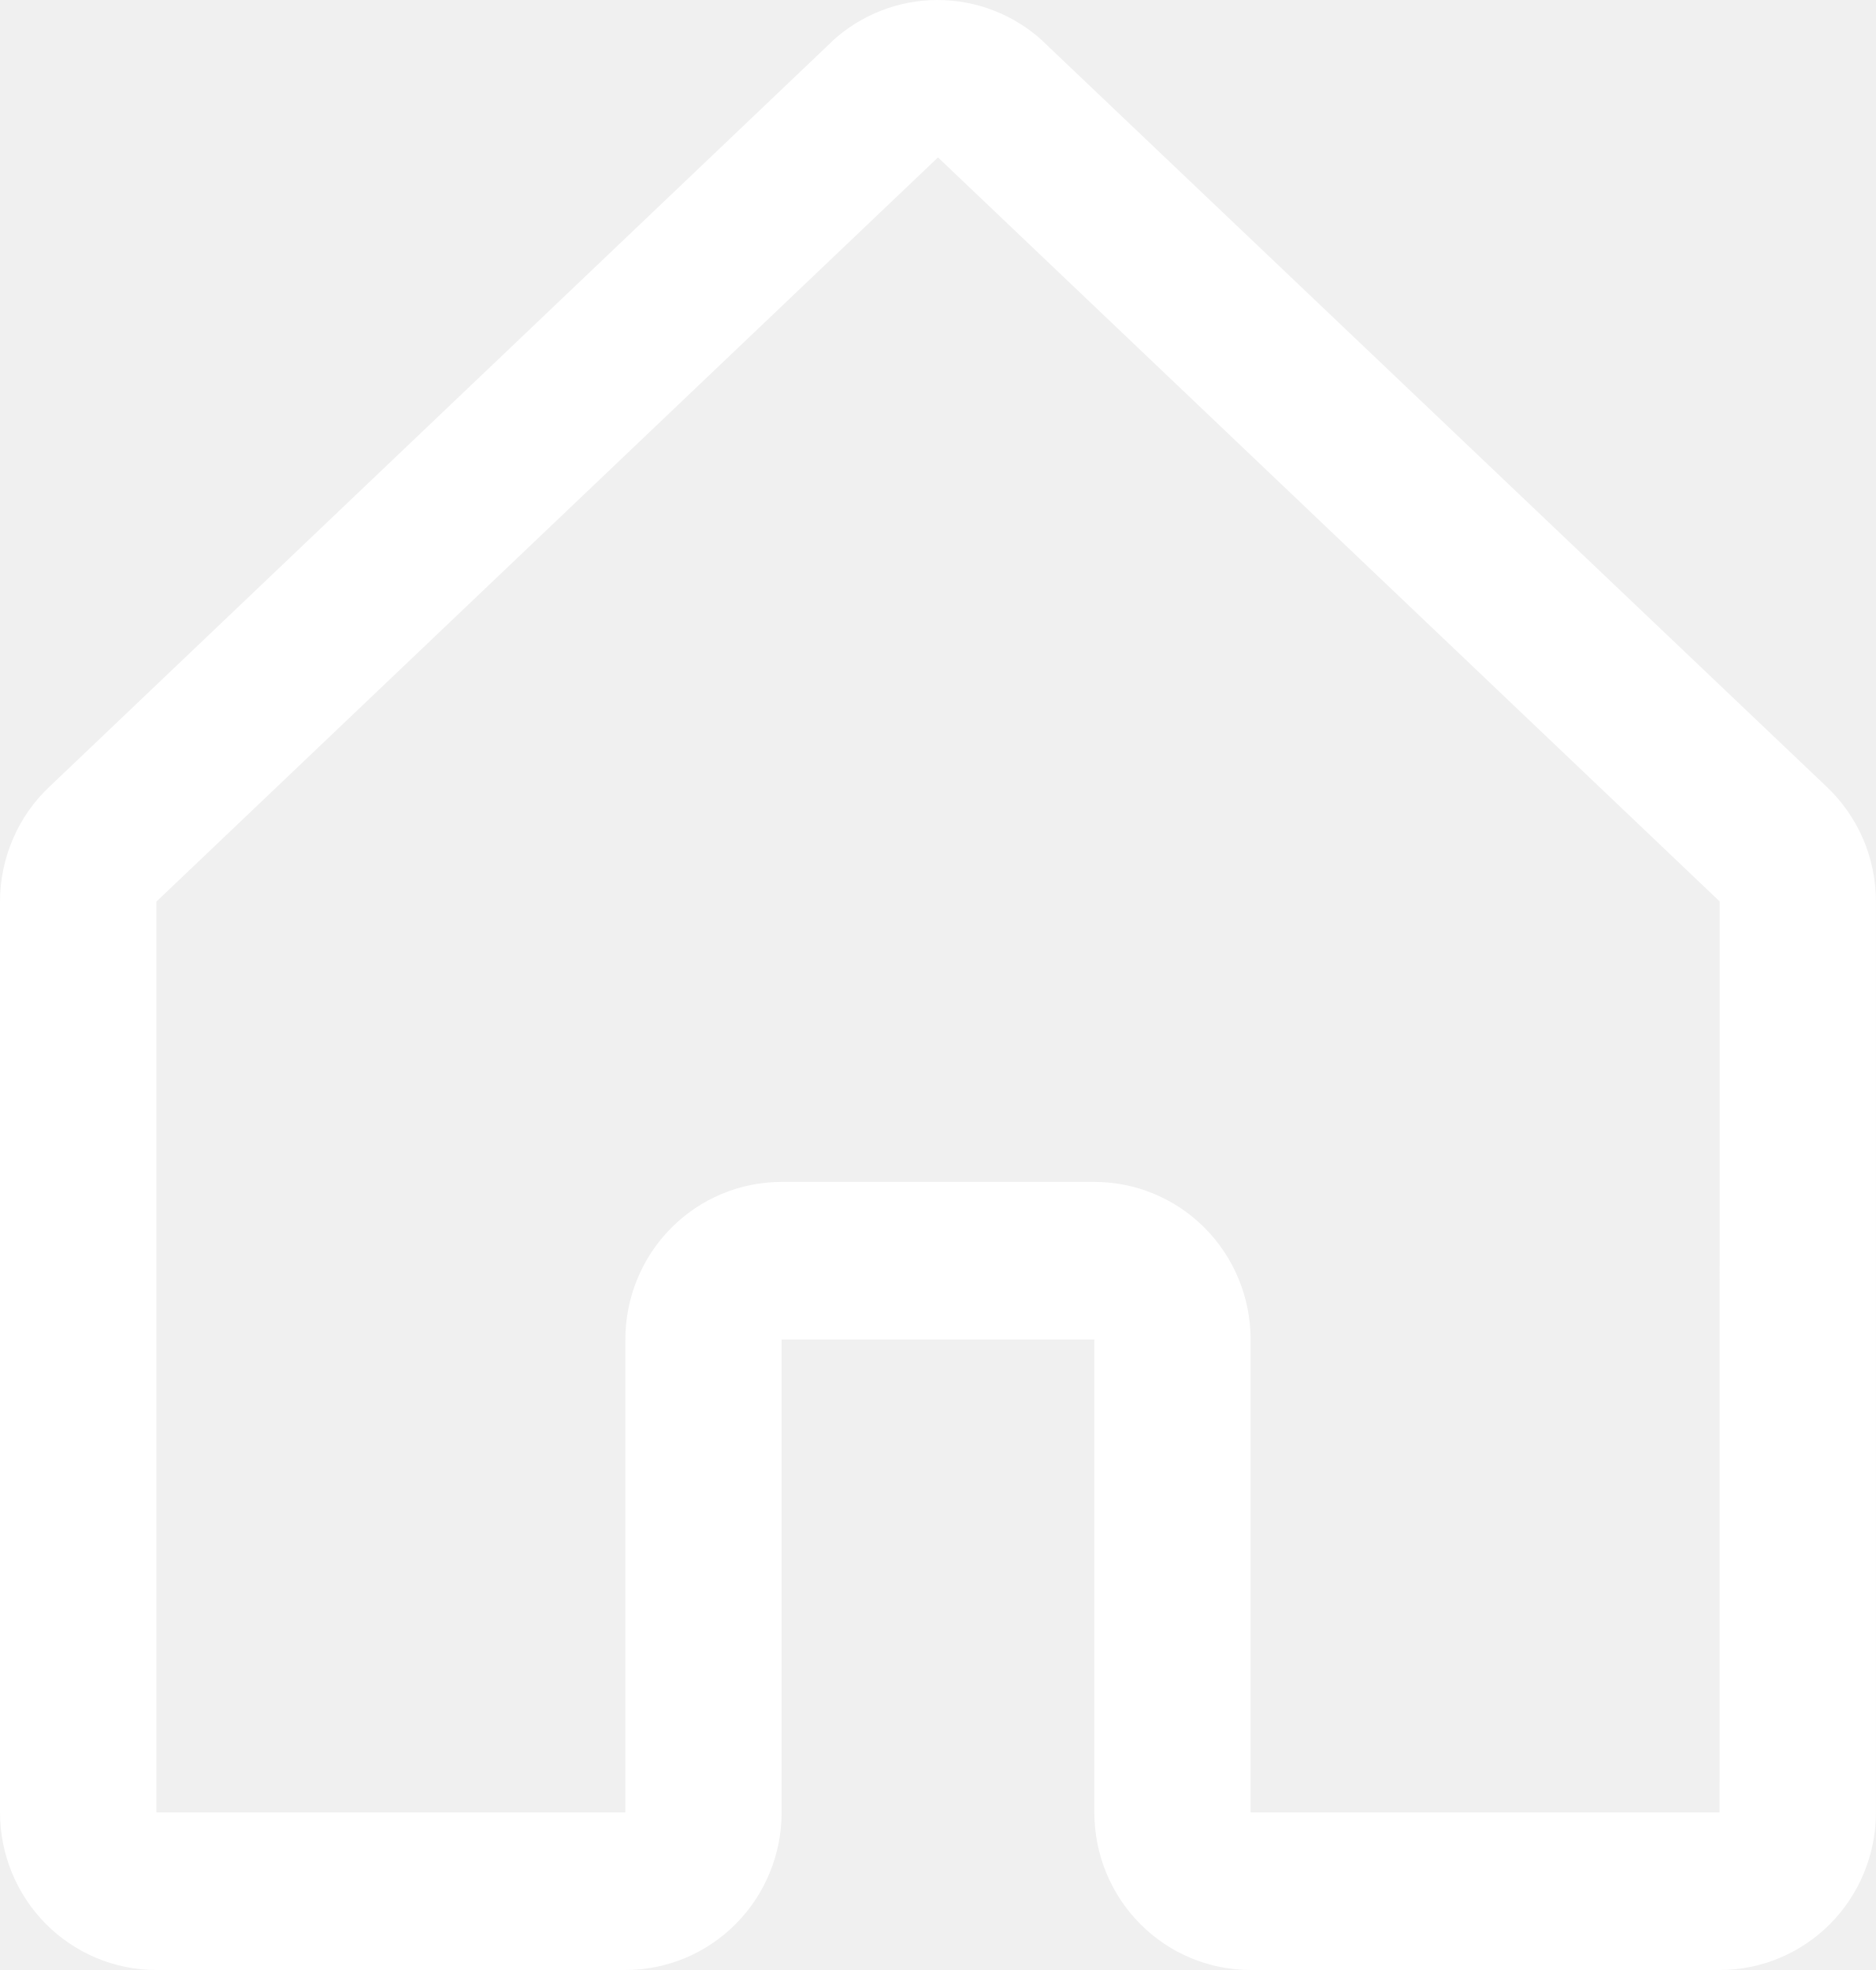
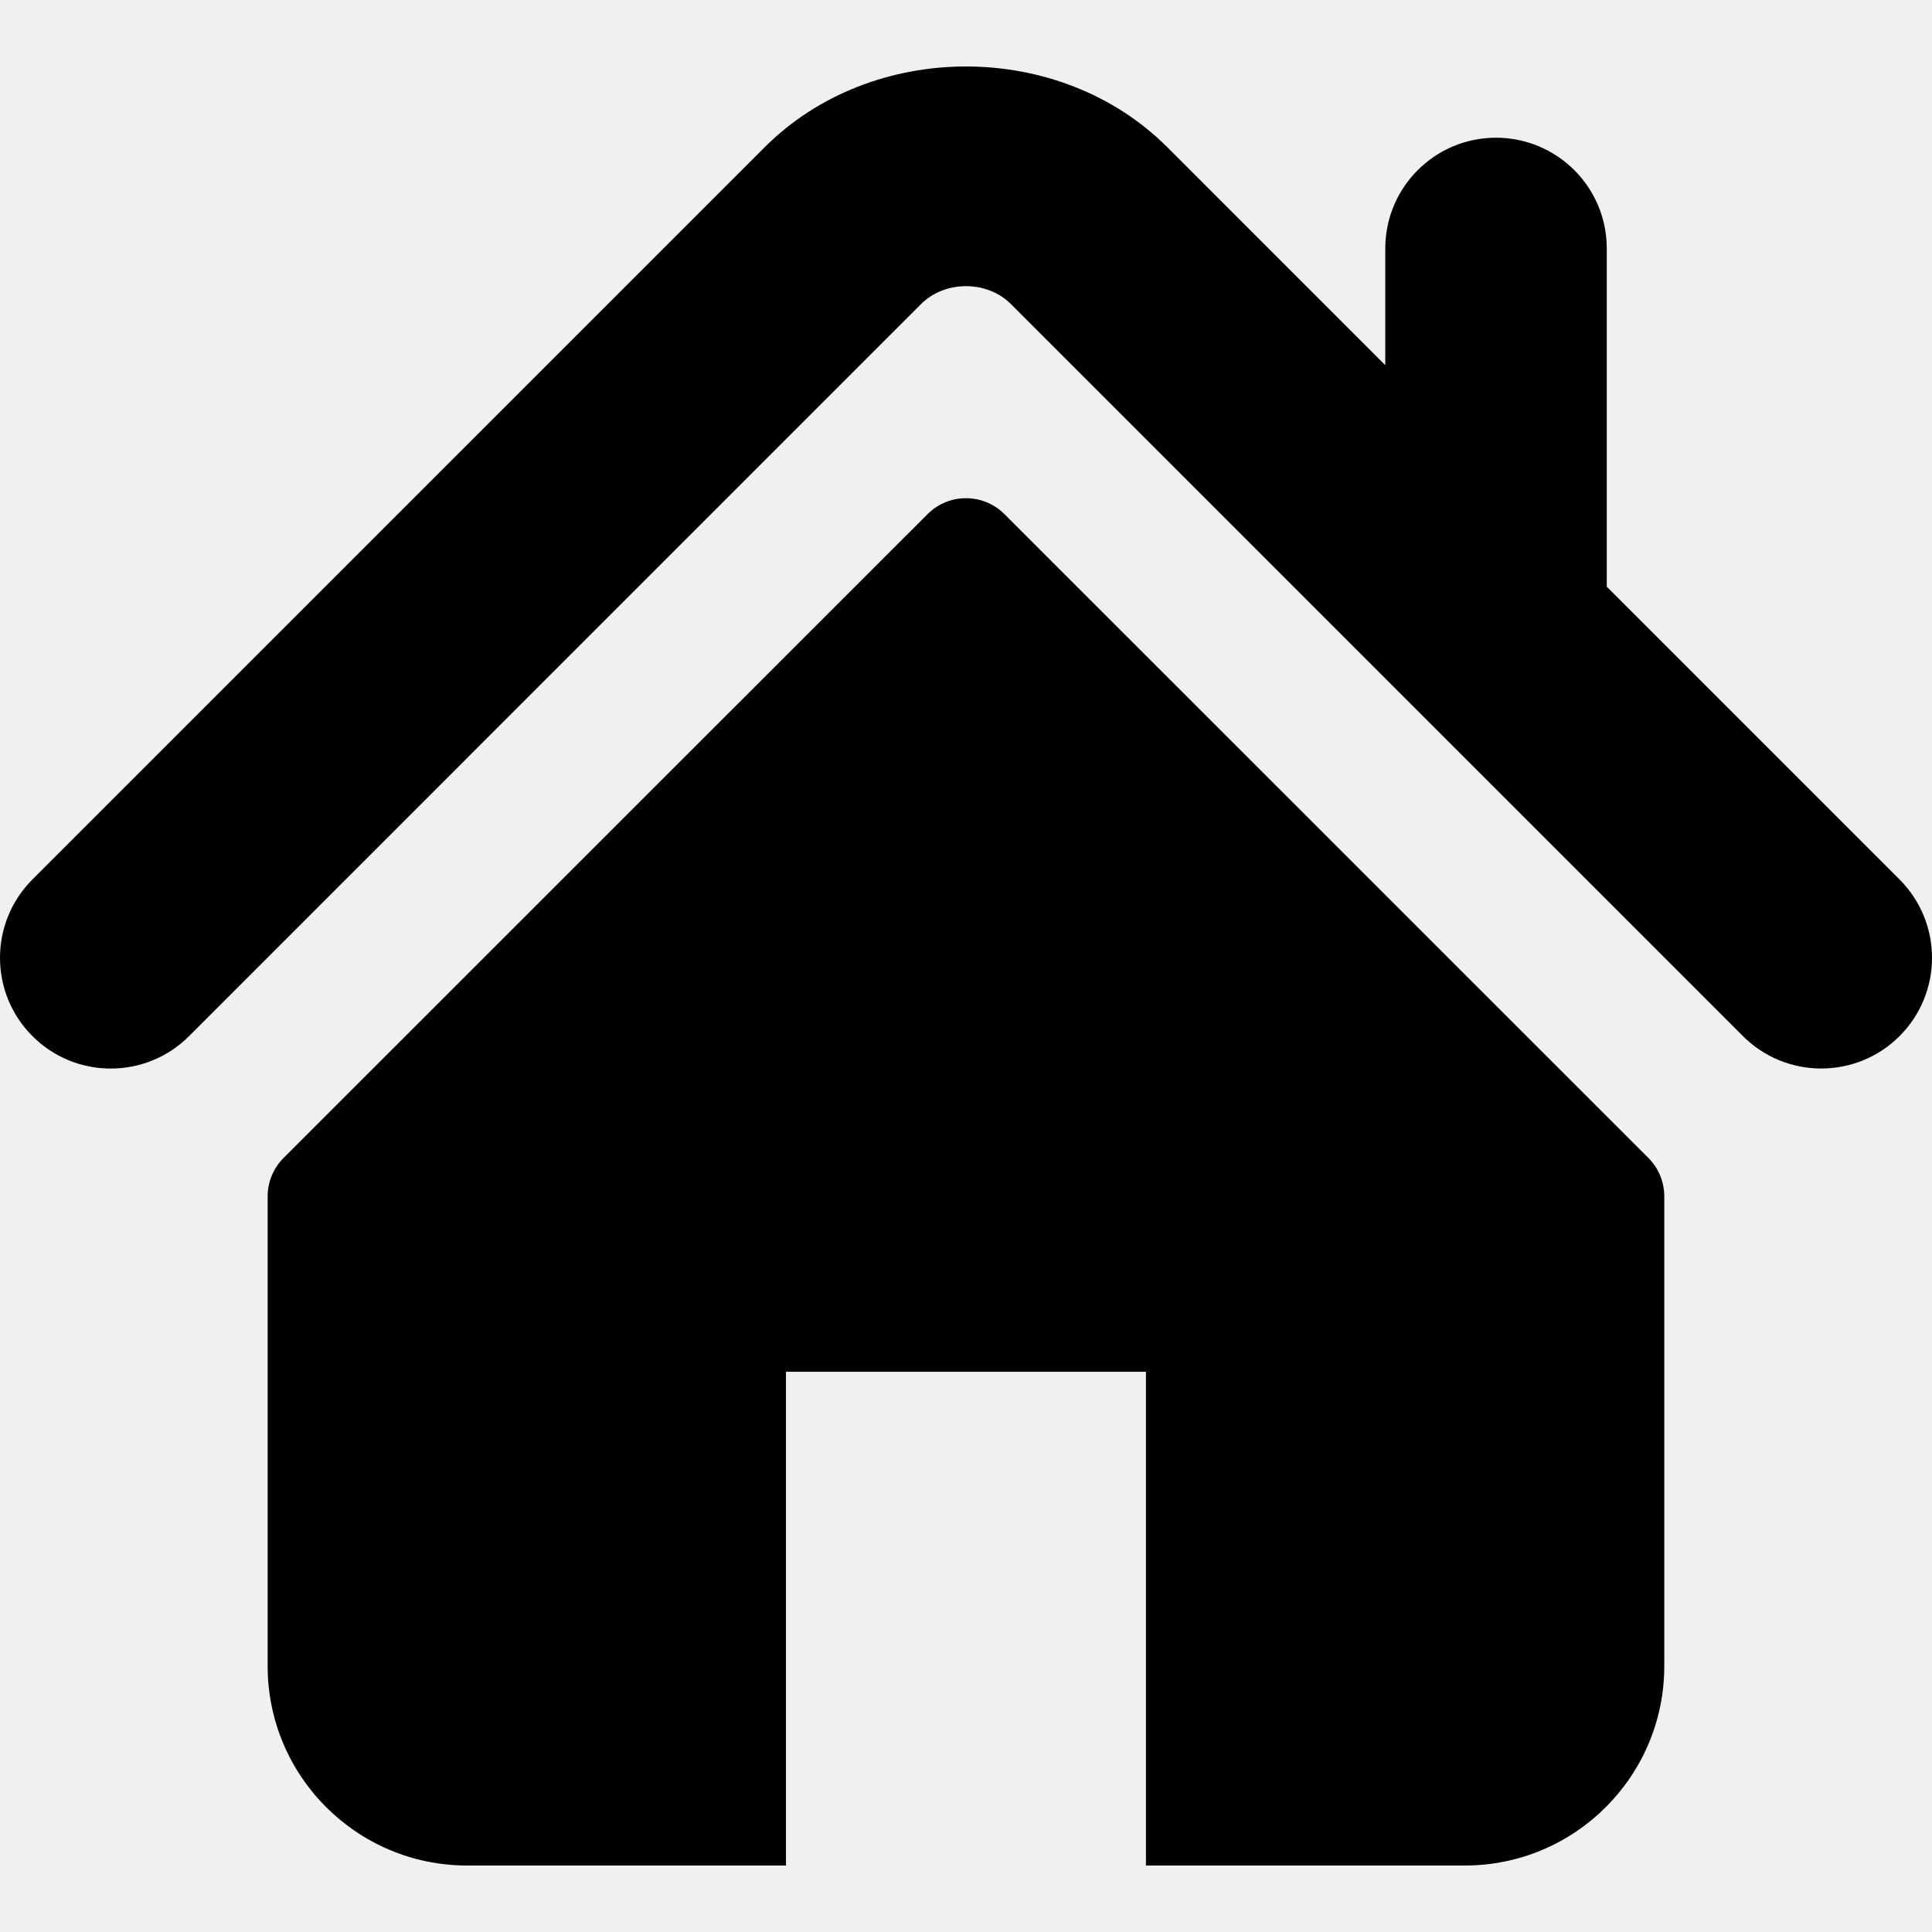
- <svg xmlns="http://www.w3.org/2000/svg" width="20" height="21" viewBox="0 0 20 21" fill="none">
-   <path d="M19.462 8.375L11.128 0.449C11.124 0.445 11.12 0.441 11.117 0.437C10.81 0.156 10.41 0 9.995 0C9.581 0 9.181 0.156 8.874 0.437L8.863 0.449L0.539 8.375C0.369 8.532 0.233 8.723 0.141 8.936C0.048 9.149 -3.50446e-05 9.379 1.92581e-08 9.612V19.32C1.92581e-08 19.765 0.176 20.193 0.488 20.508C0.801 20.823 1.225 21 1.667 21H6.667C7.109 21 7.533 20.823 7.845 20.508C8.158 20.193 8.333 19.765 8.333 19.32V14.279H11.667V19.32C11.667 19.765 11.842 20.193 12.155 20.508C12.467 20.823 12.891 21 13.333 21H18.333C18.775 21 19.199 20.823 19.512 20.508C19.824 20.193 20 19.765 20 19.32V9.612C20 9.379 19.952 9.149 19.86 8.936C19.767 8.723 19.631 8.532 19.462 8.375ZM18.333 19.32H13.333V14.279C13.333 13.834 13.158 13.406 12.845 13.091C12.533 12.776 12.109 12.599 11.667 12.599H8.333C7.891 12.599 7.467 12.776 7.155 13.091C6.842 13.406 6.667 13.834 6.667 14.279V19.32H1.667V9.612L1.678 9.601L10 1.678L18.323 9.599L18.334 9.61L18.333 19.32Z" fill="white" />
+ <svg xmlns="http://www.w3.org/2000/svg" version="1.1" width="512" height="512" x="0" y="0" viewBox="0 0 495.398 495.398" style="enable-background:new 0 0 512 512" xml:space="preserve" class="">
+   <g>
+     <path d="m487.083 225.514-75.08-75.08v-86.73c0-15.682-12.708-28.391-28.413-28.391-15.669 0-28.377 12.709-28.377 28.391v29.941L299.31 37.74c-27.639-27.624-75.694-27.575-103.27.05L8.312 225.514c-11.082 11.104-11.082 29.071 0 40.158 11.087 11.101 29.089 11.101 40.172 0l187.71-187.729c6.115-6.083 16.893-6.083 22.976-.018l187.742 187.747a28.337 28.337 0 0 0 20.081 8.312c7.271 0 14.541-2.764 20.091-8.312 11.086-11.086 11.086-29.053-.001-40.158z" fill="#000000" opacity="1" data-original="#000000" class="" />
+     <path d="M257.561 131.836c-5.454-5.451-14.285-5.451-19.723 0L72.712 296.913a13.977 13.977 0 0 0-4.085 9.877v120.401c0 28.253 22.908 51.16 51.16 51.16h81.754v-126.61h92.299v126.61h81.755c28.251 0 51.159-22.907 51.159-51.159V306.79c0-3.713-1.465-7.271-4.085-9.877L257.561 131.836z" fill="#000000" opacity="1" data-original="#000000" class="" />
+   </g>
</svg>
